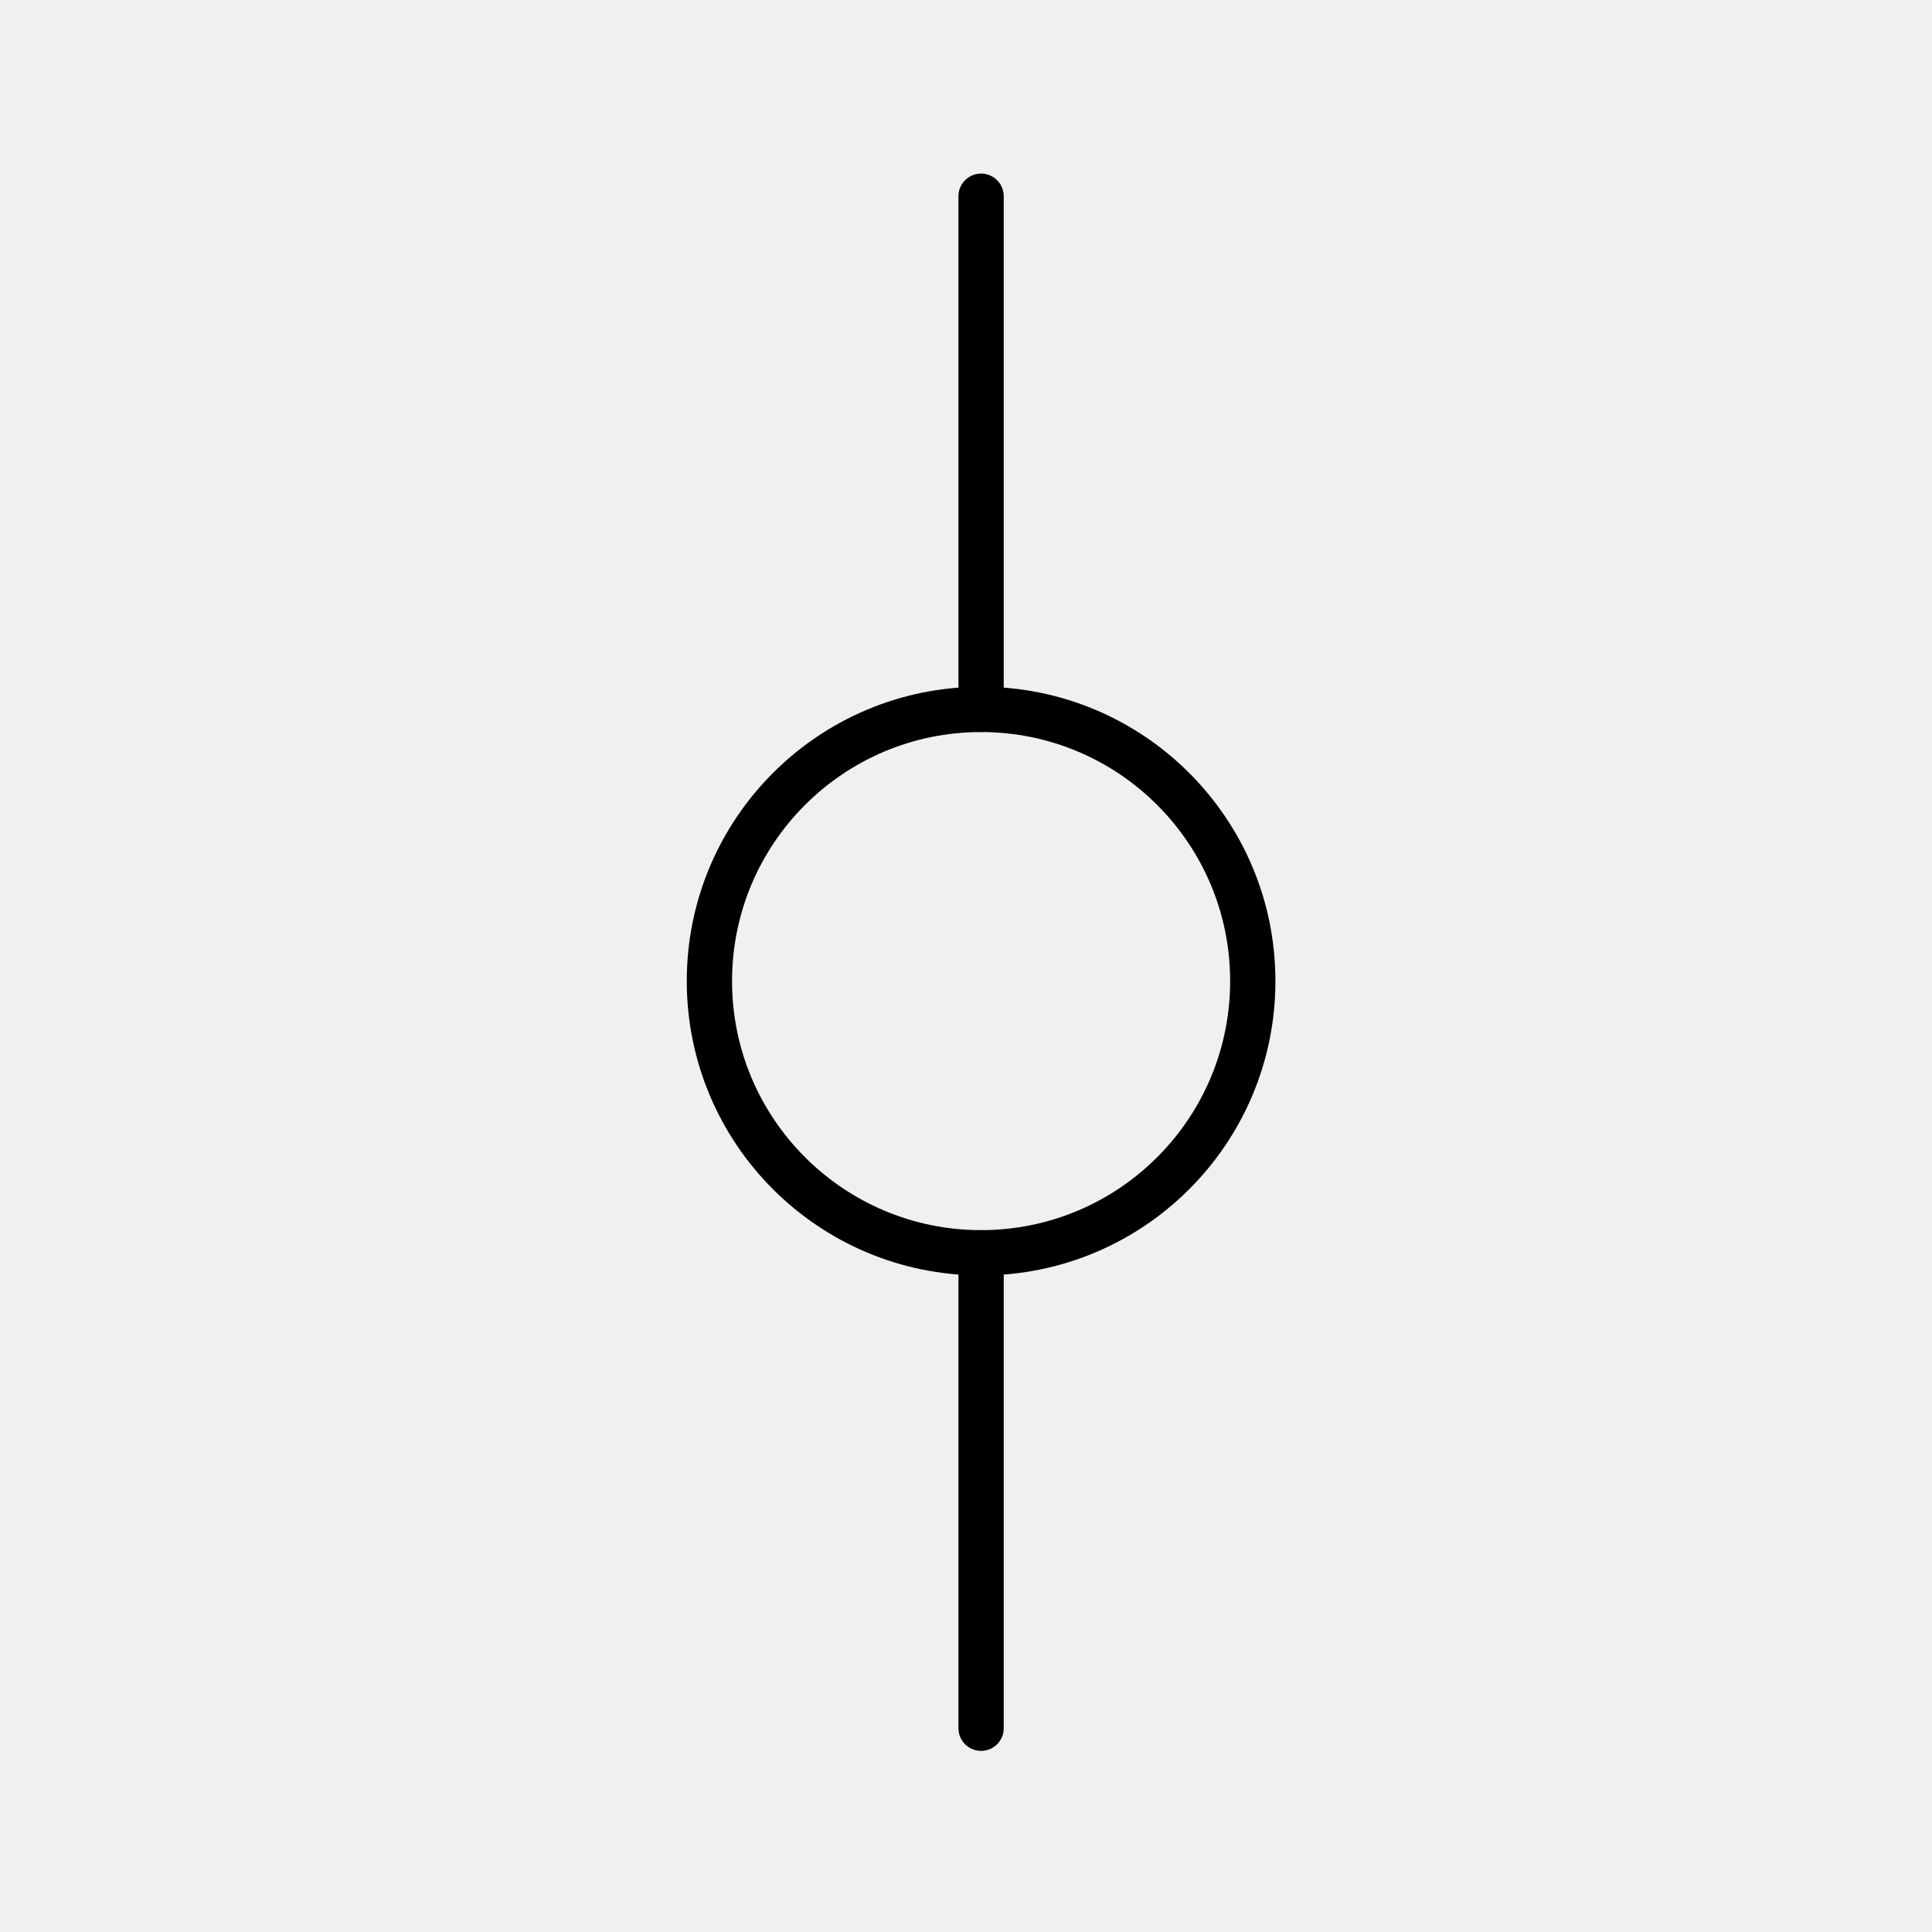
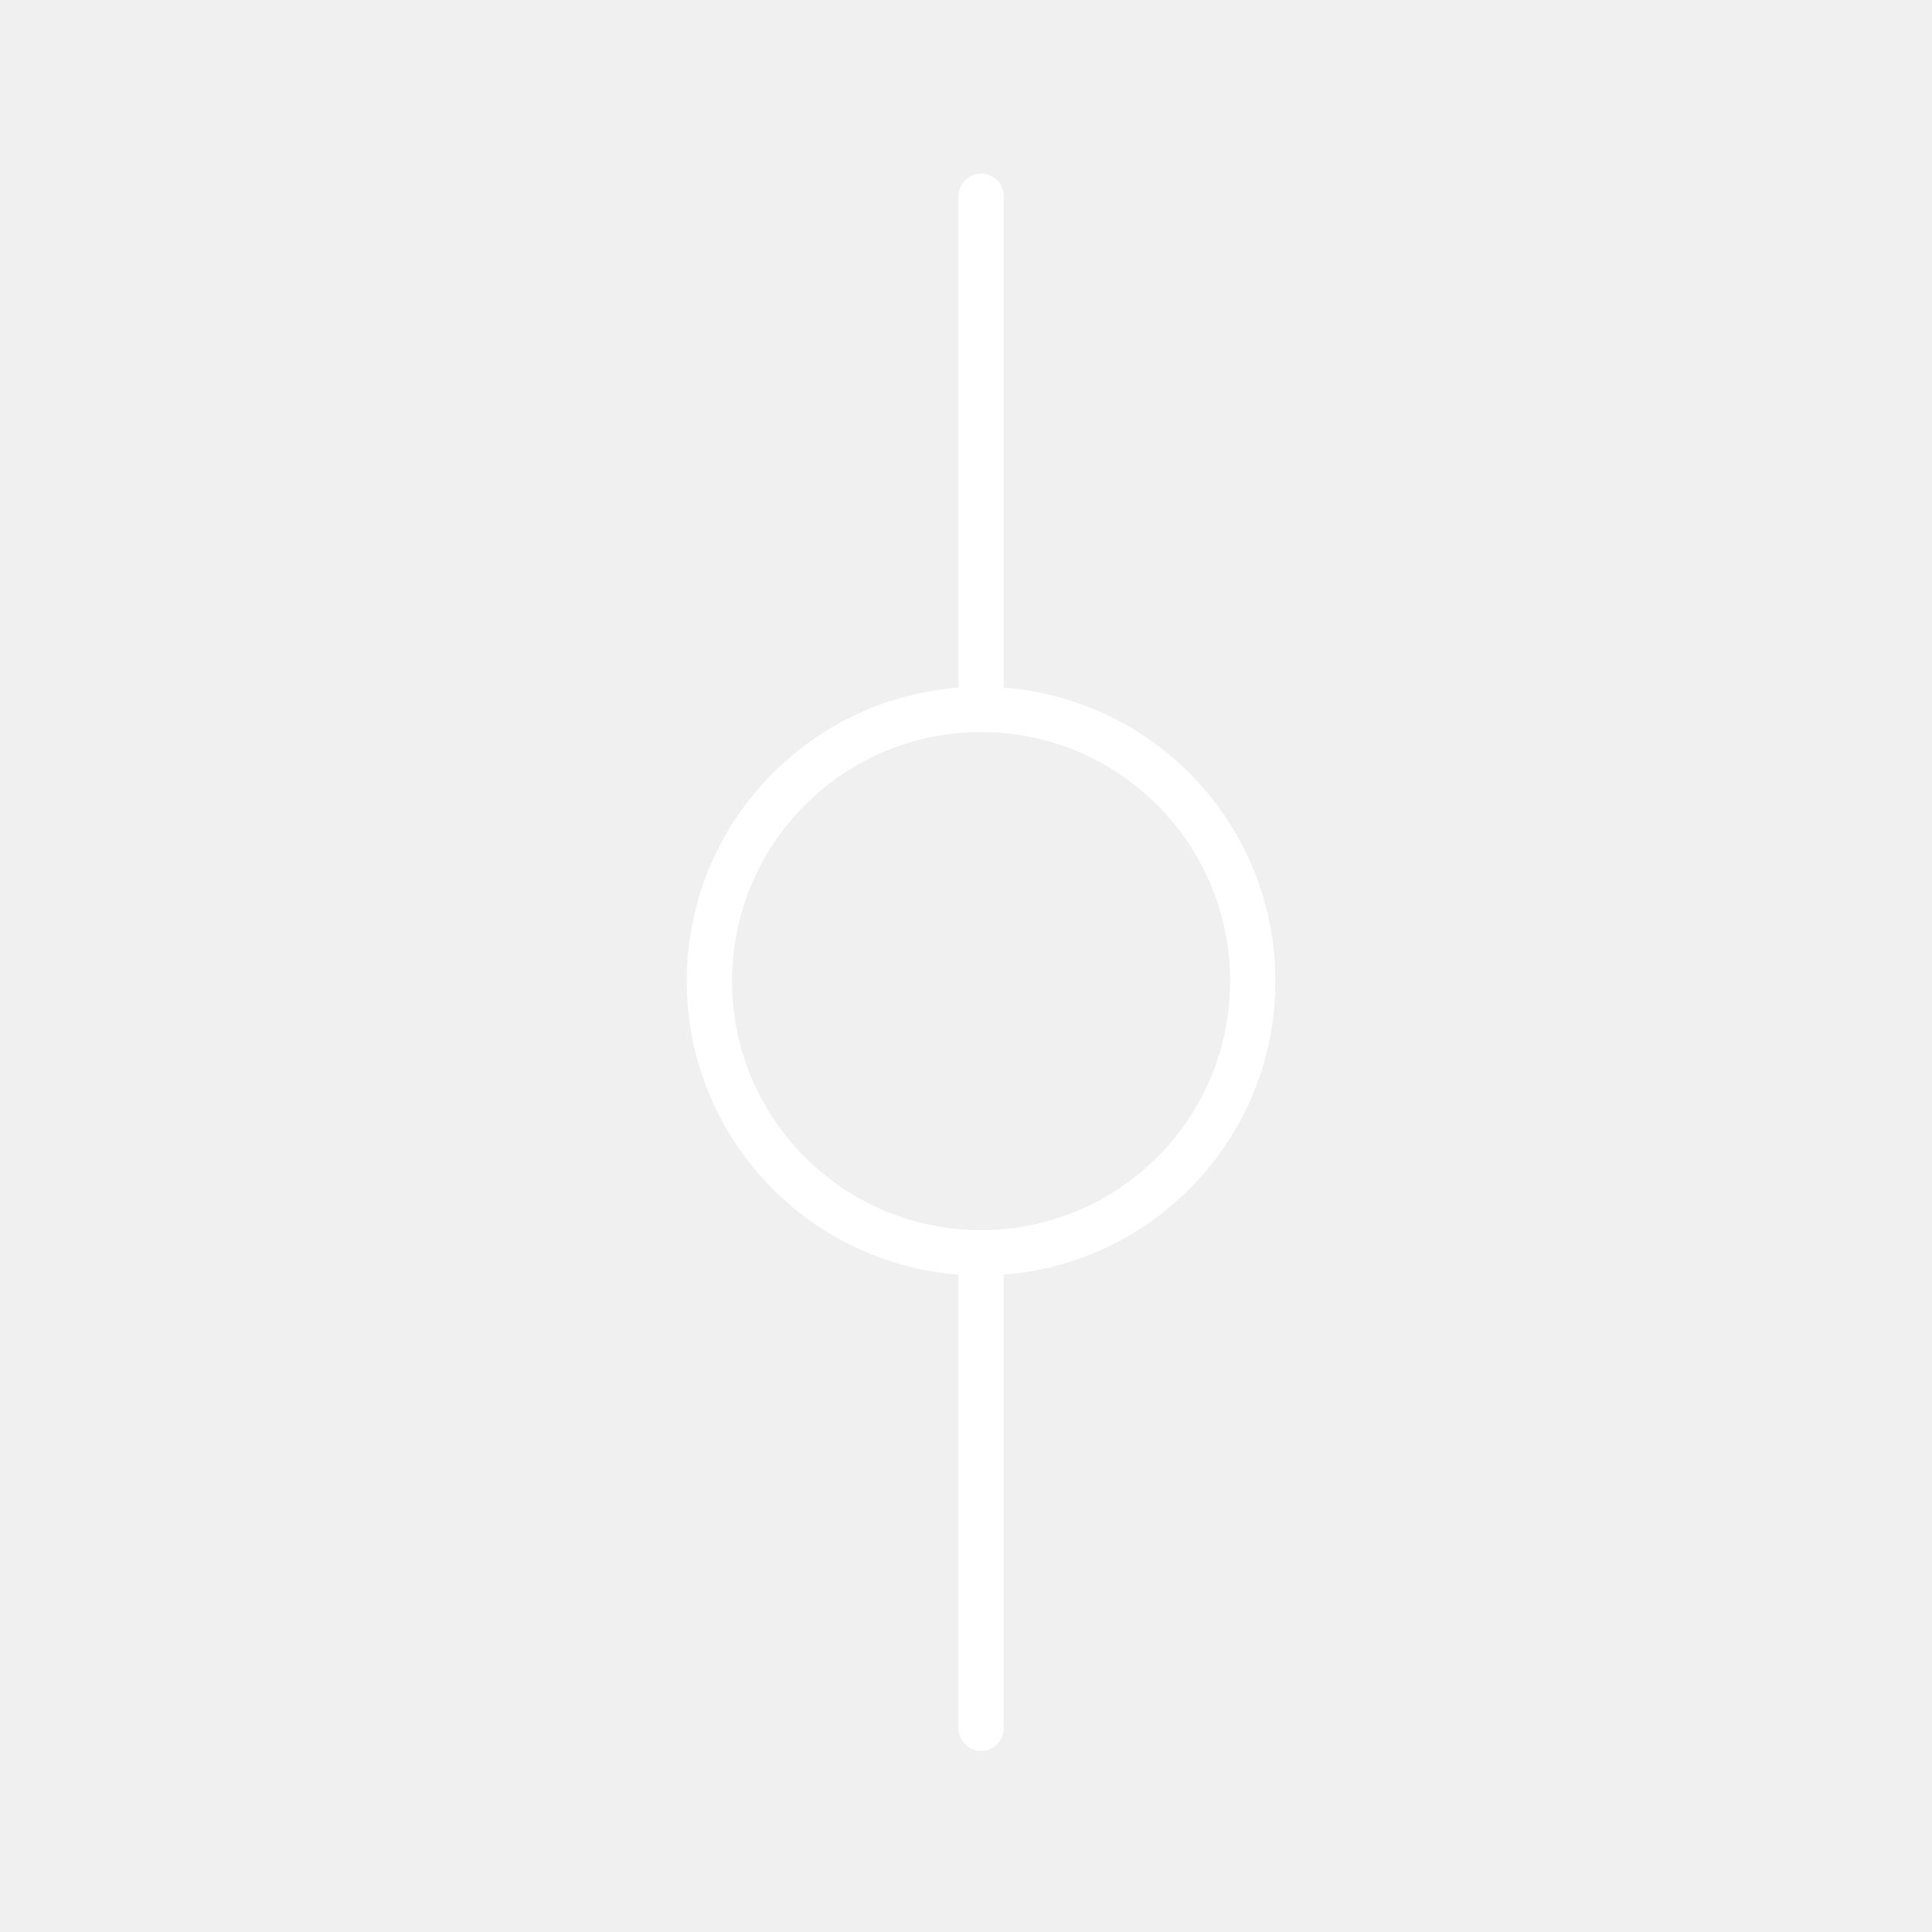
- <svg xmlns="http://www.w3.org/2000/svg" viewBox="0 0 64 64" fill="#fff" fill-rule="evenodd" stroke="#000" stroke-linecap="round" stroke-linejoin="round">
+ <svg xmlns="http://www.w3.org/2000/svg" viewBox="0 0 64 64" fill="#fff" fill-rule="evenodd" stroke="#fff" stroke-linecap="round" stroke-linejoin="round">
  <g stroke-width="1.5">
    <circle cx="32.5" cy="32.5" r="9" fill="none" />
    <g fill="none">
      <path d="M32.5 57.25          V41.5          m0-35          v17          m-7 3" />
    </g>
  </g>
</svg>
